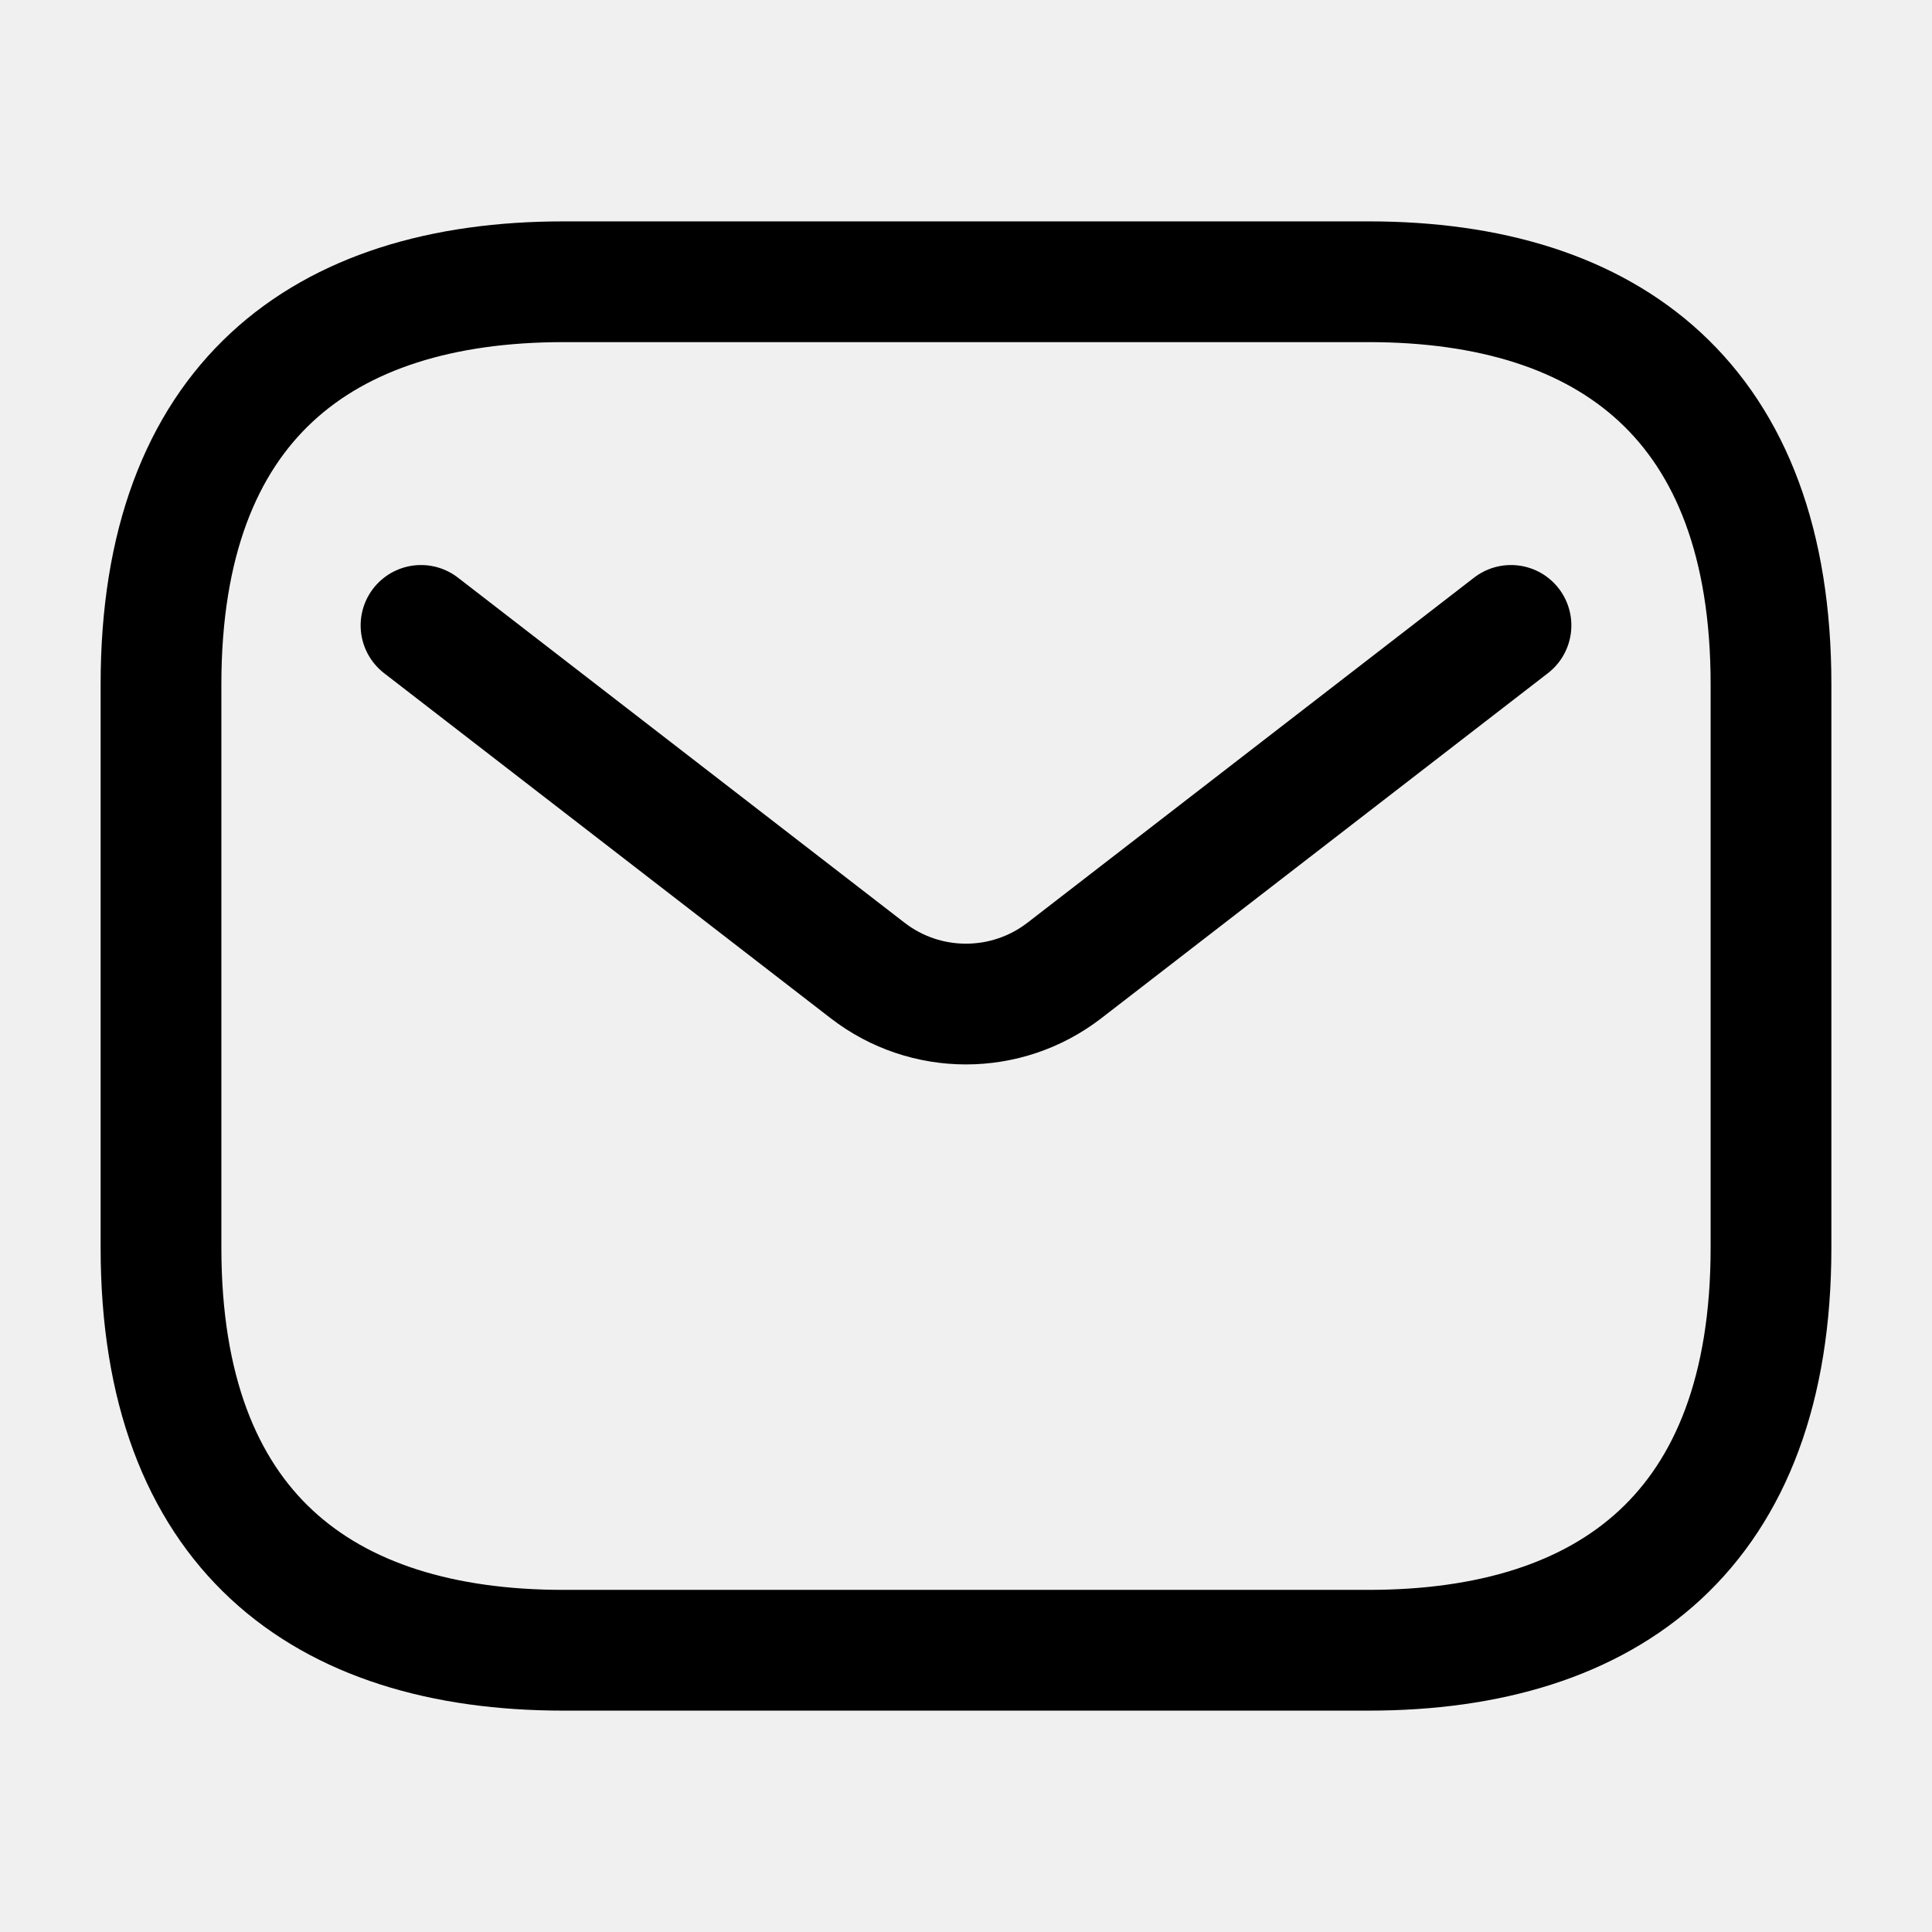
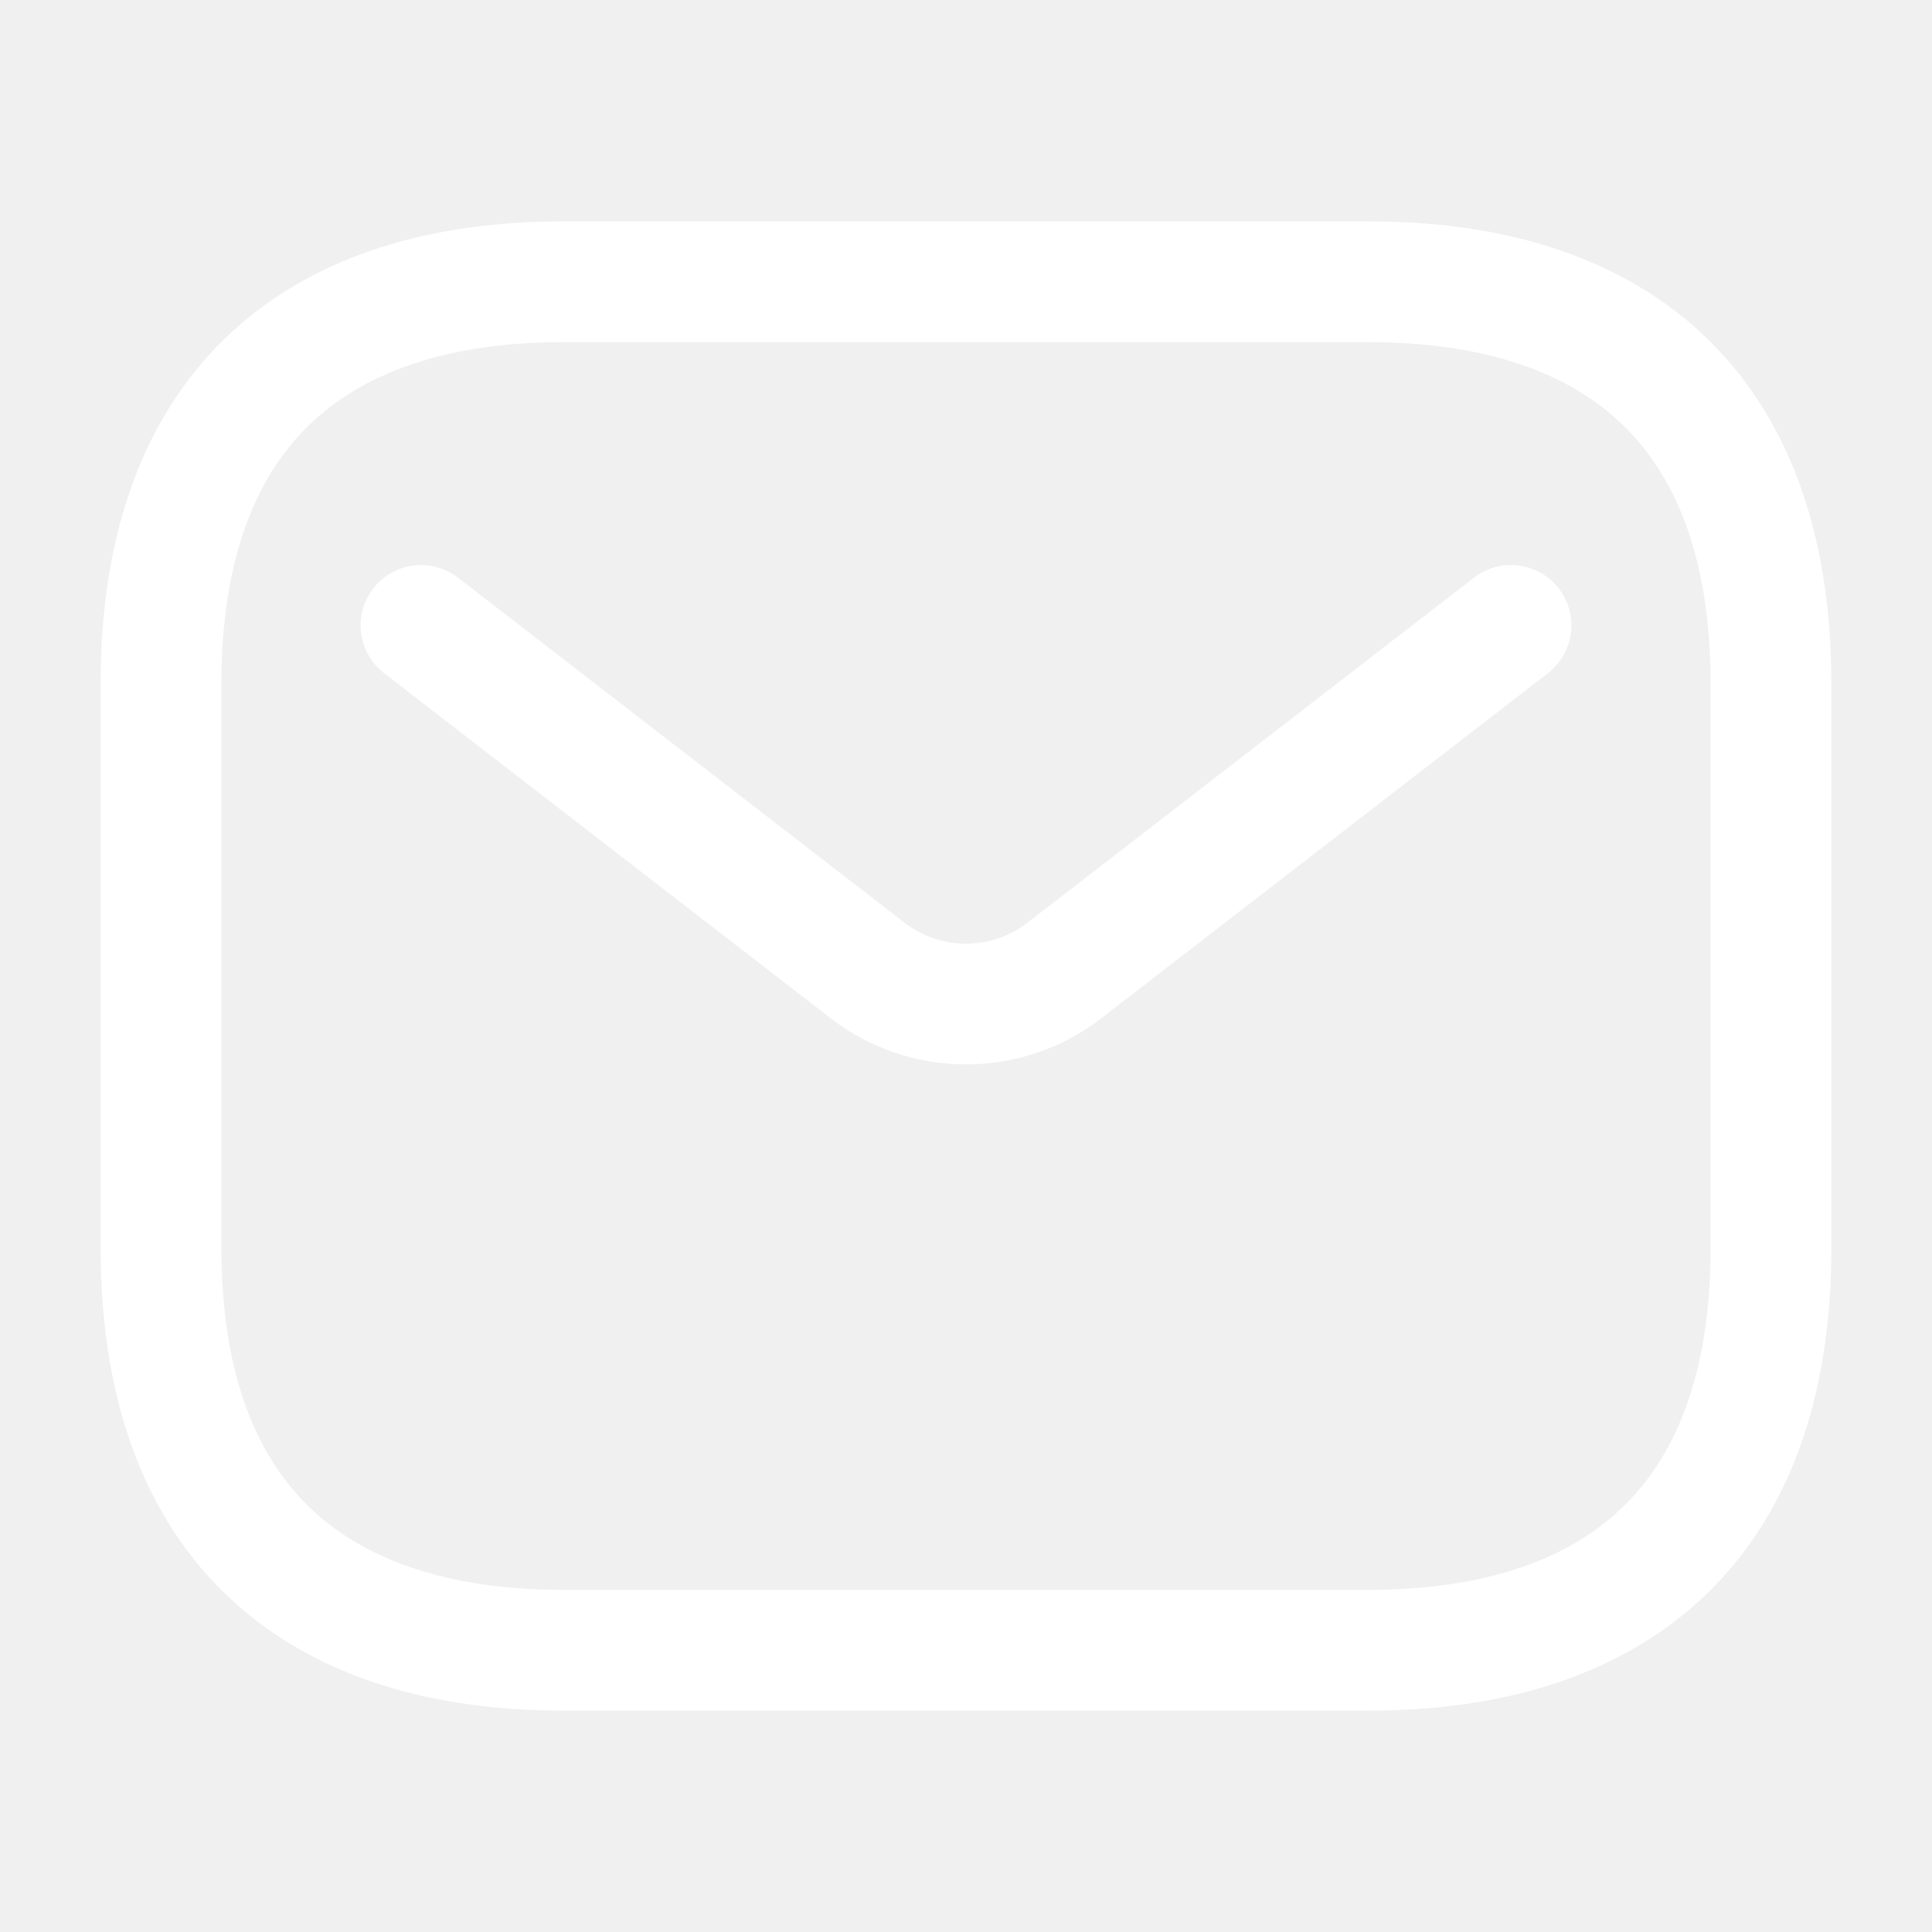
<svg xmlns="http://www.w3.org/2000/svg" width="24px" height="24px" viewBox="0 0 24 24" fill="none">
-   <path id="vector" d="M17 20.5H7C4 20.5 2 19 2 15.5V8.5C2 5 4 3.5 7 3.5H17C20 3.5 22 5 22 8.5V15.5C22 19 20 20.5 17 20.5Z" stroke="#000000" stroke-width="1.5" stroke-miterlimit="10" stroke-linecap="round" stroke-linejoin="round" />
-   <path id="vector_2" d="M18.77 7.769L13.223 12.055C12.502 12.612 11.497 12.612 10.777 12.055L5.23 7.769" stroke="#000000" stroke-width="1.5" stroke-linecap="round" />
+   <path id="vector" d="M17 20.5H7C4 20.5 2 19 2 15.5V8.5C2 5 4 3.5 7 3.5H17C20 3.5 22 5 22 8.5V15.5C22 19 20 20.5 17 20.5Z" stroke="#ffffff" stroke-width="1.5" stroke-miterlimit="10" stroke-linecap="round" stroke-linejoin="round" />
+   <path id="vector_2" d="M18.77 7.769L13.223 12.055C12.502 12.612 11.497 12.612 10.777 12.055L5.23 7.769" stroke="#ffffff" stroke-width="1.5" stroke-linecap="round" />
</svg>
